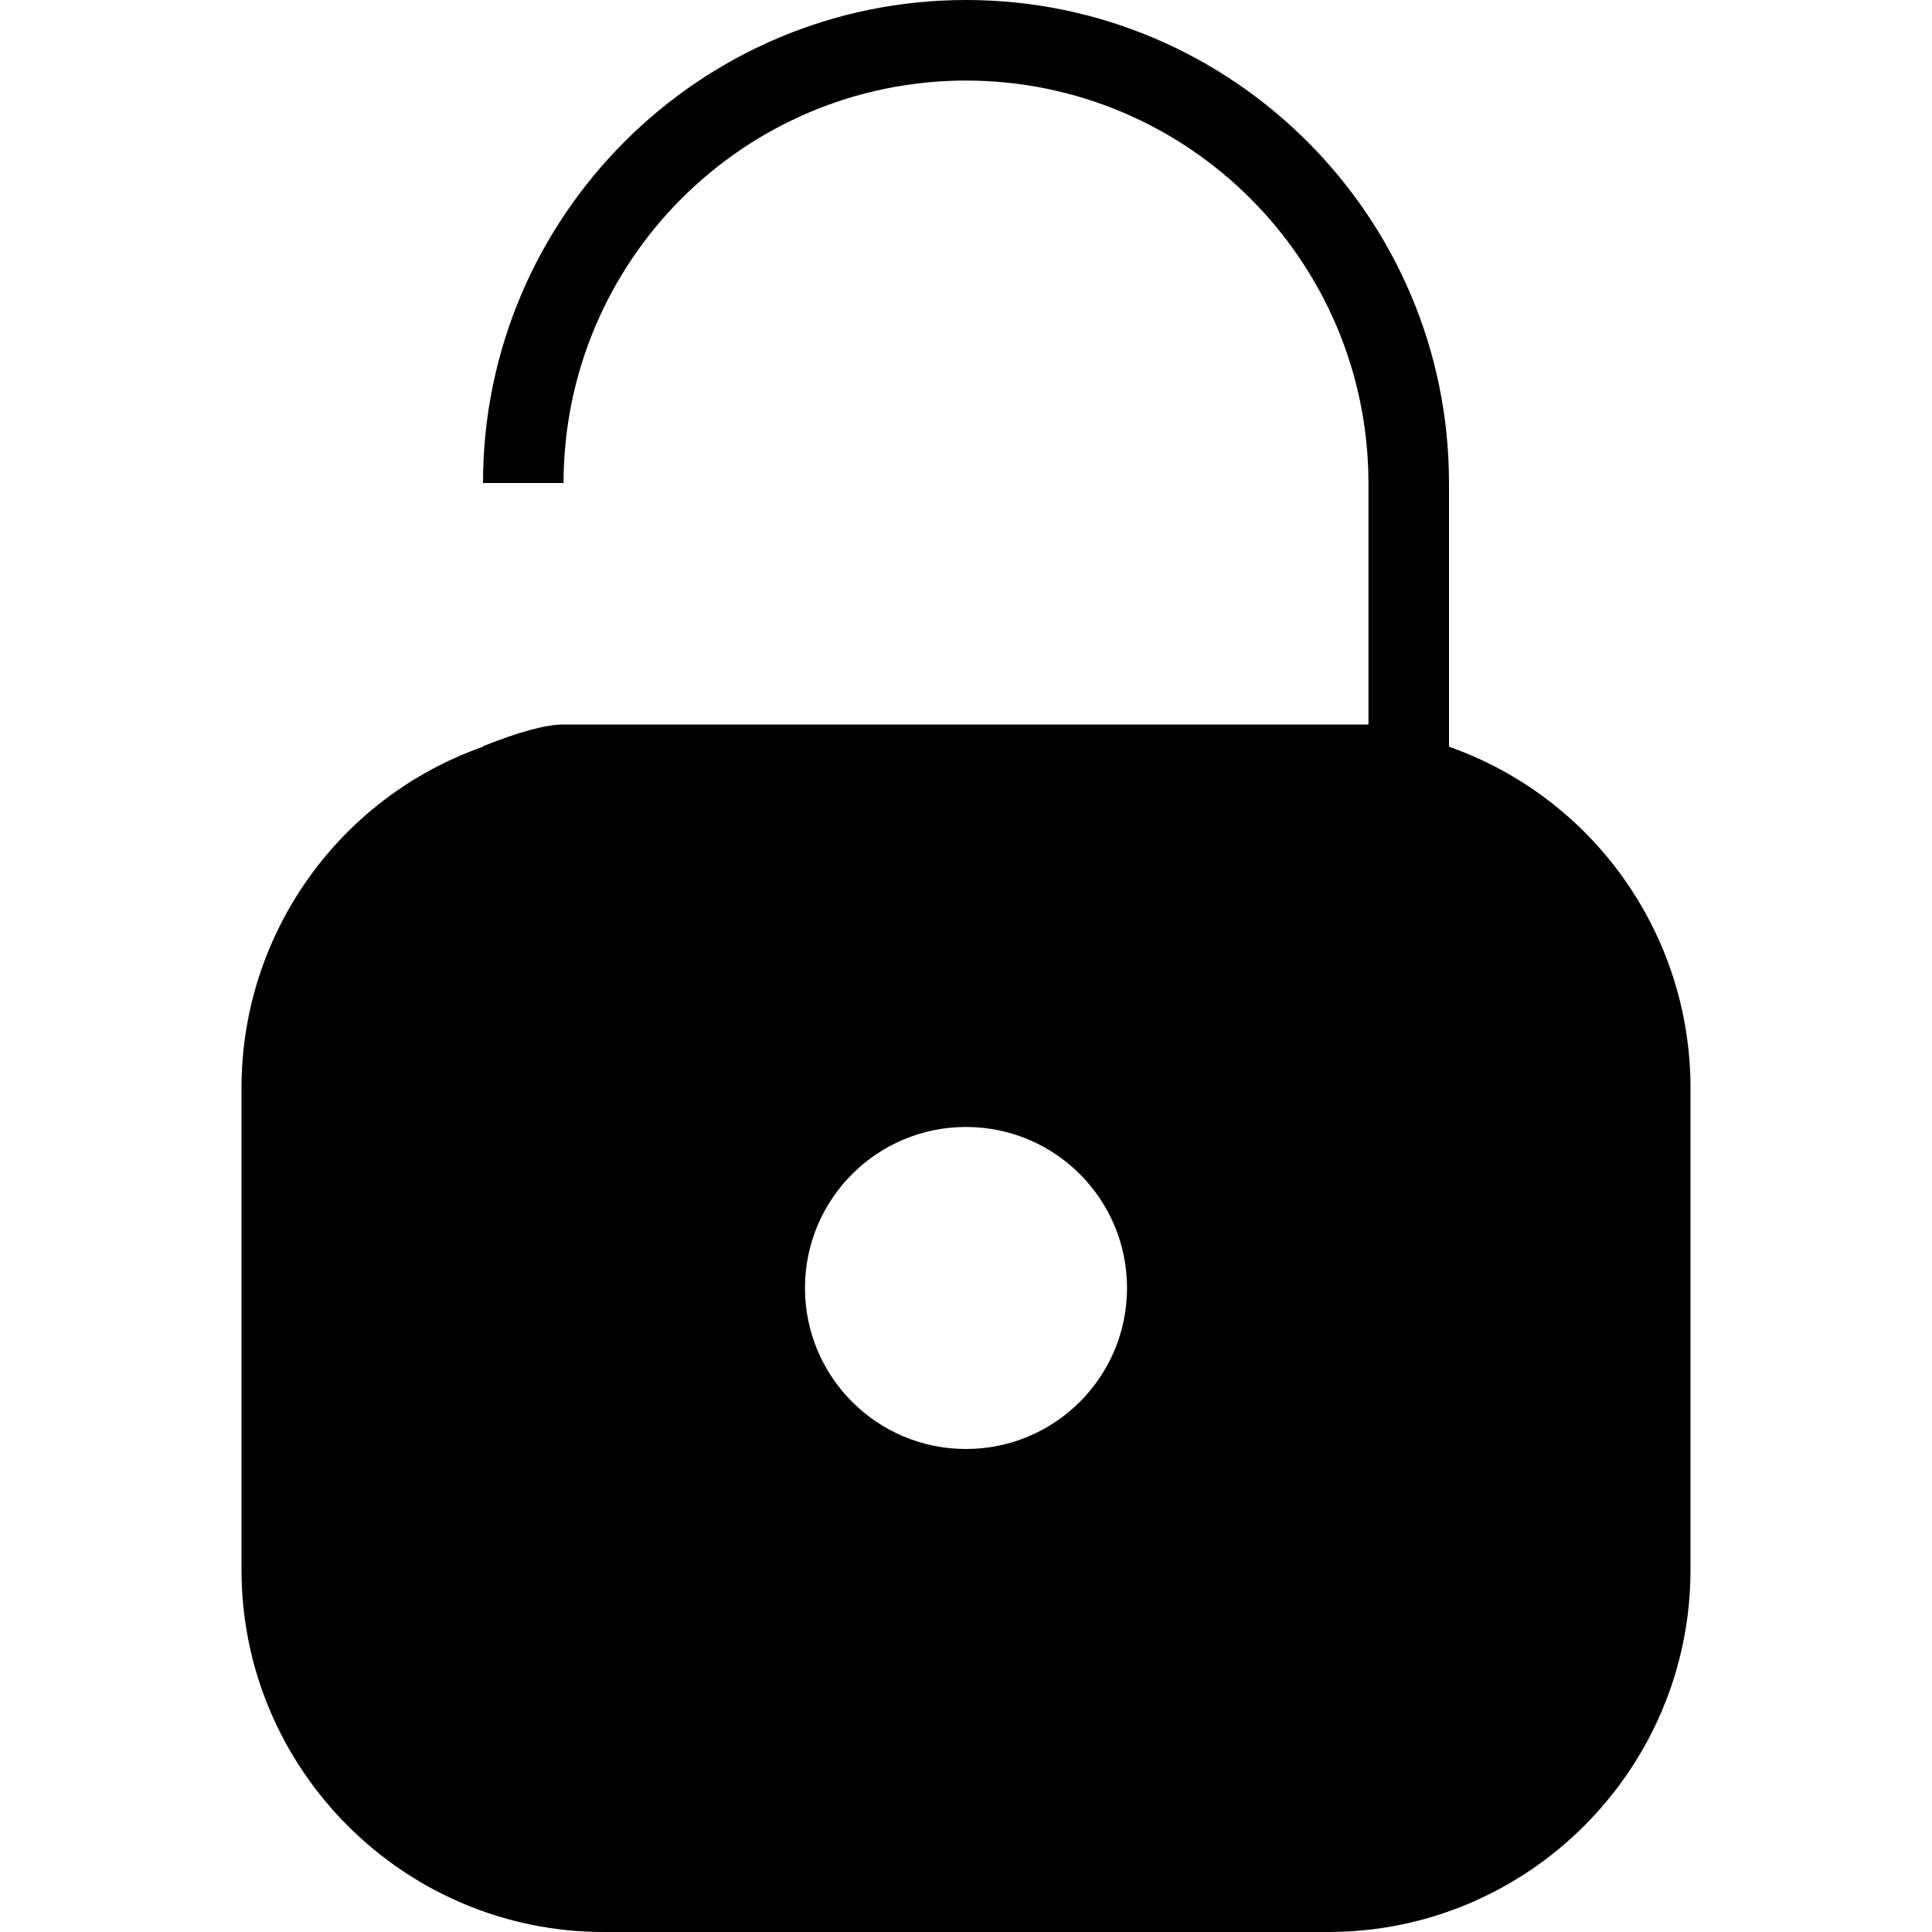
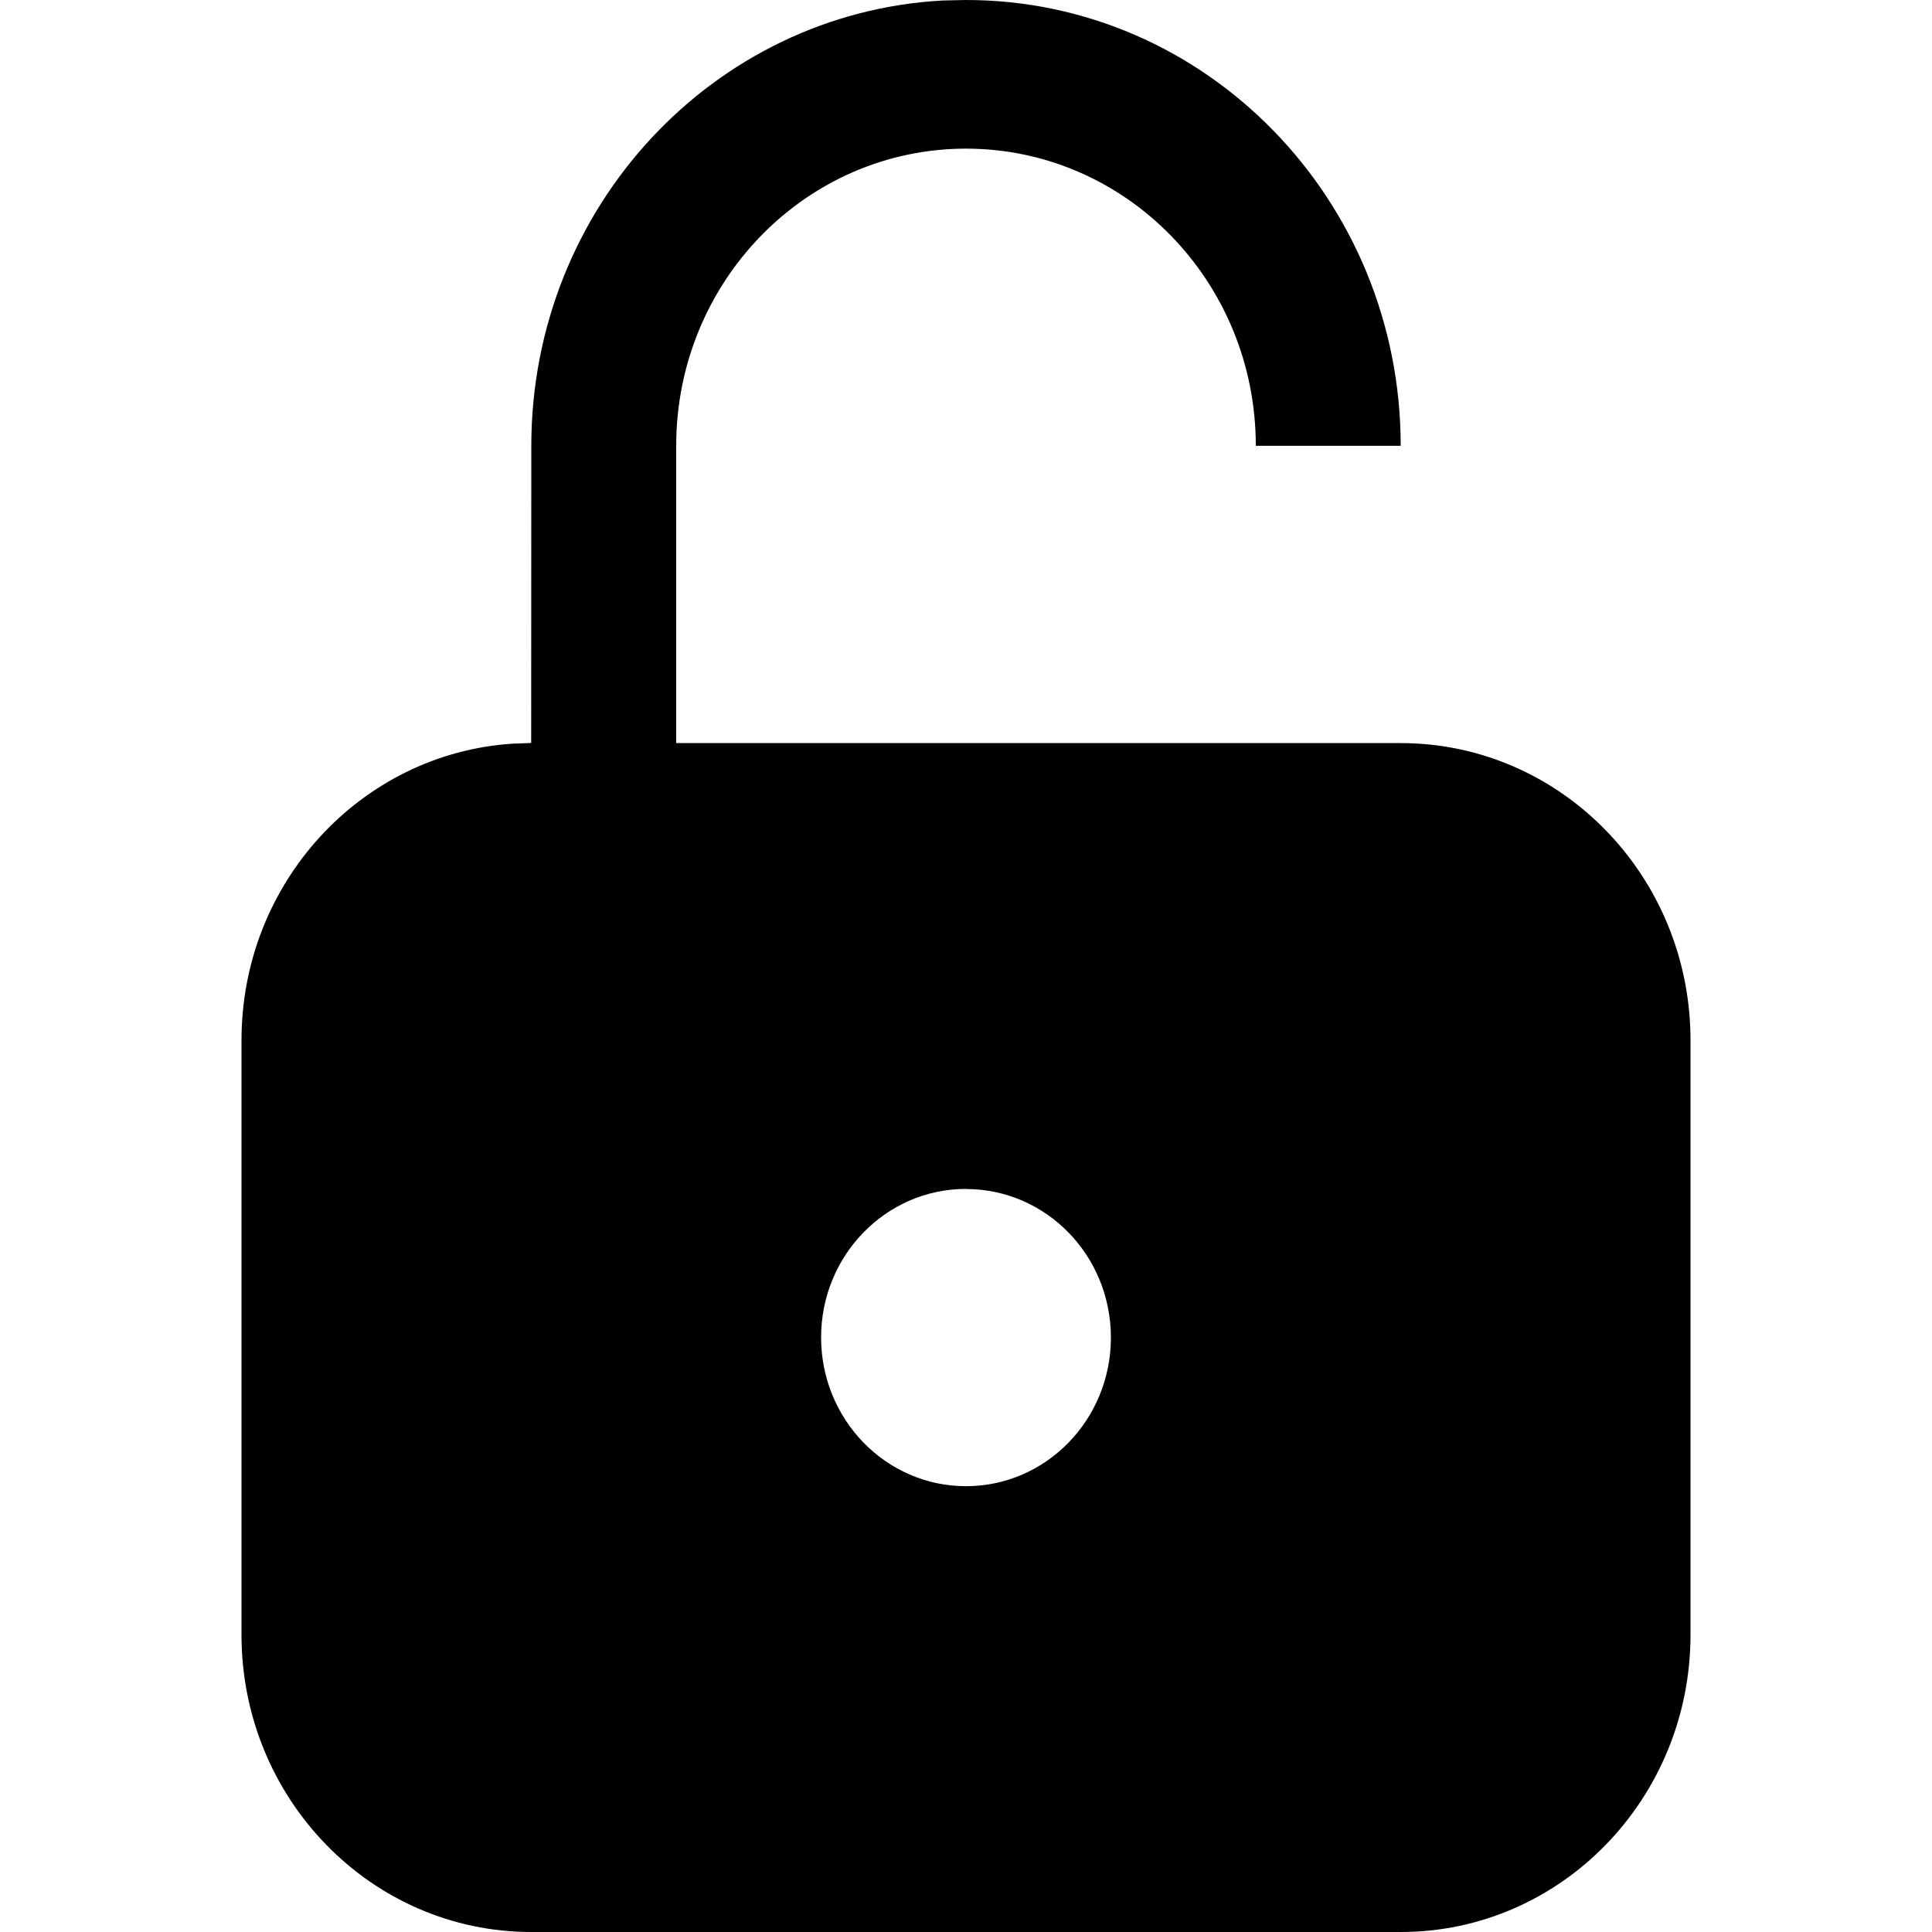
<svg xmlns="http://www.w3.org/2000/svg" viewBox="0 0 16 16">
-   <path d="M12 6.184V4c0-2.206-1.794-4-4-4S4 1.794 4 4v2.184A2.996 2.996 0 0 0 2 9v4c0 1.654 1.346 3 3 3h6c1.654 0 3-1.346 3-3V9a2.996 2.996 0 0 0-2-2.816ZM8 12a1.333 1.333 0 1 1 0-2.667A1.333 1.333 0 0 1 8 12ZM4.667 6h6.666V4A3.337 3.337 0 0 0 8 .667 3.337 3.337 0 0 0 4.667 4H4v2.18c.3-.12.522-.18.667-.18Z" fill="currentColor" fill-rule="evenodd" />
+   <path d="M8 0c1.988 0 3.6 1.653 3.6 3.692h-1.2c0-1.36-1.075-2.461-2.4-2.461S5.6 2.333 5.6 3.692v2.462h6c1.325 0 2.4 1.102 2.4 2.461v4.923C14 14.898 12.925 16 11.6 16H4.4C3.075 16 2 14.898 2 13.538V8.615c0-1.305.99-2.373 2.242-2.456l.157-.006.001-2.46C4.4 1.718 5.91.106 7.809.004L8 0Zm0 9.846c-.663 0-1.2.551-1.2 1.23 0 .68.537 1.232 1.2 1.232.663 0 1.2-.551 1.2-1.231s-.537-1.23-1.2-1.23Z" fill="currentColor" fill-rule="evenodd" />
</svg>
